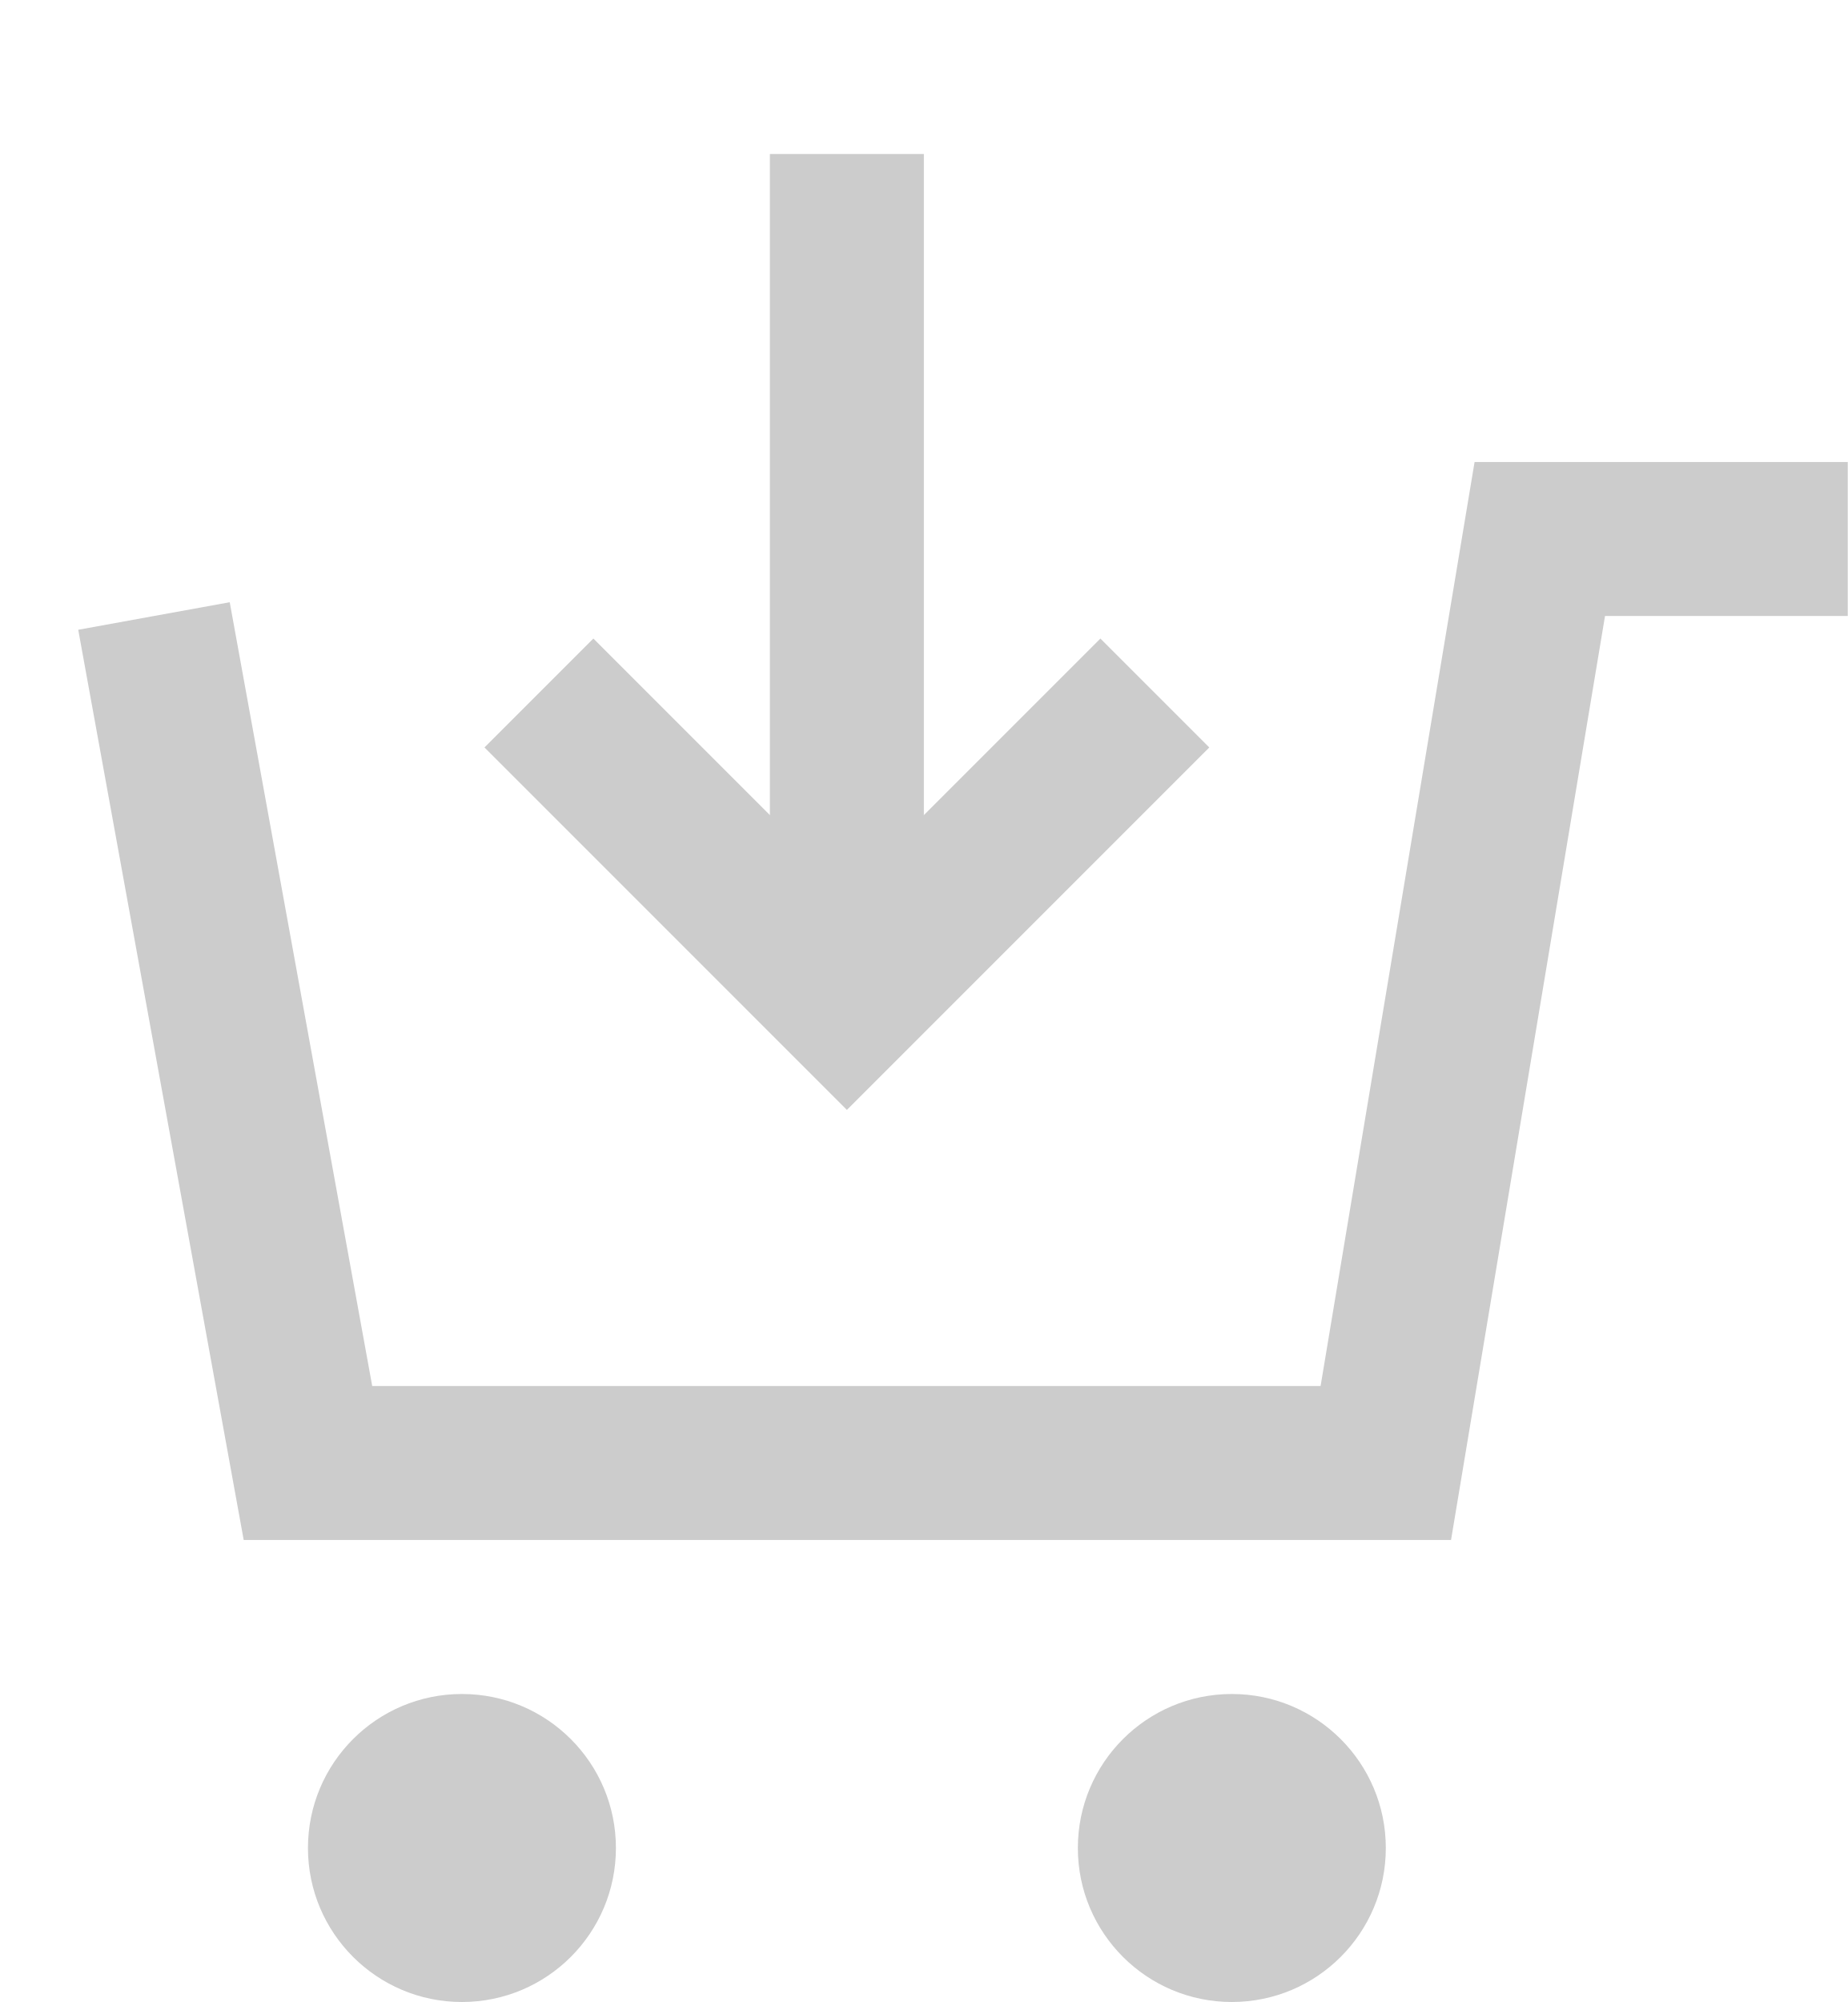
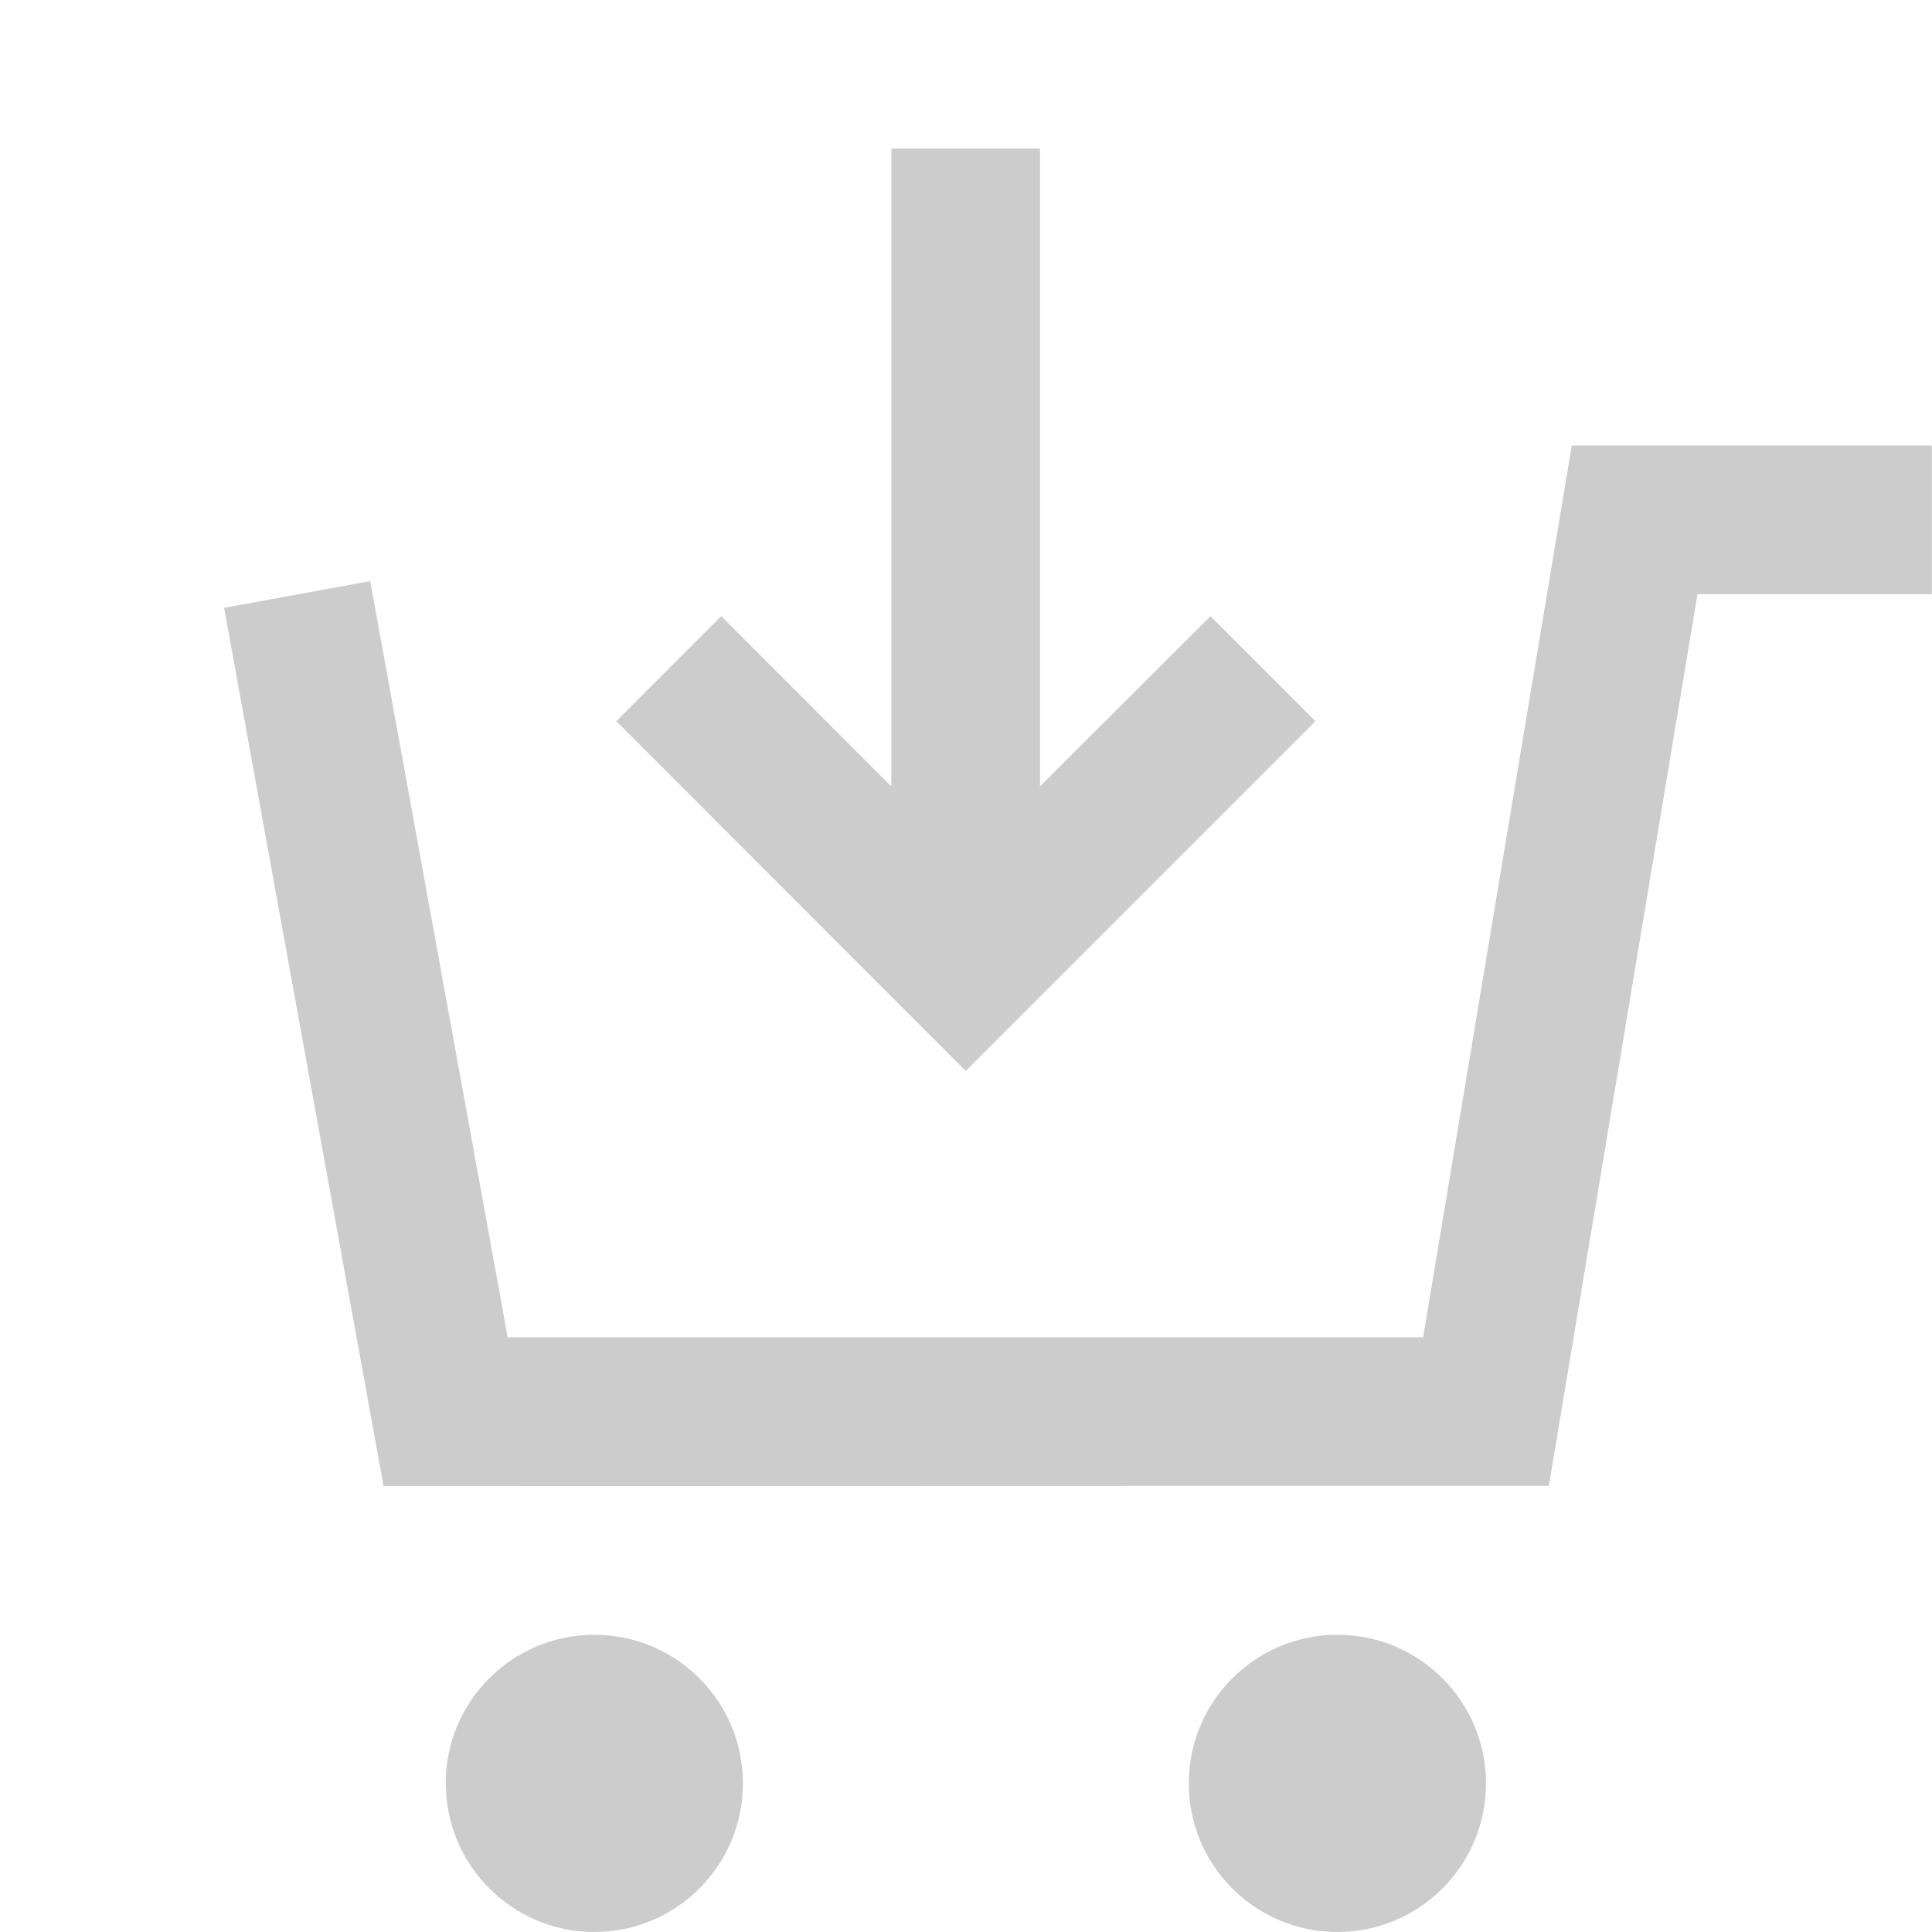
- <svg xmlns="http://www.w3.org/2000/svg" viewBox="0 0 12 13">
+ <svg xmlns="http://www.w3.org/2000/svg" width="13" height="13" viewBox="0 0 13 13">
  <defs>
-     <style>.cls-1,.cls-3{fill:none;}.cls-1{stroke:#ccc;stroke-miterlimit:10;}.cls-2{fill:#ccc;}</style>
+     <style>.a{fill:none;}.b{clip-path:url(#a);}.c{fill:#ccc;}</style>
+     <clipPath id="a">
+       <rect class="a" width="13" height="13" transform="translate(-1)" />
+     </clipPath>
  </defs>
-   <g id="Layer_2" data-name="Layer 2">
-     <g id="Layer_45" data-name="Layer 45">
-       <polyline class="cls-1" points="1 4 2 9.5 9 9.5 10 3.5 12 3.5" />
-       <circle class="cls-2" cx="3" cy="12" r="1" />
-       <circle class="cls-2" cx="8" cy="12" r="1" />
-       <polyline class="cls-1" points="3.5 4.5 5.5 6.5 7.5 4.5" />
-       <line class="cls-1" x1="5.5" y1="1" x2="5.5" y2="6.5" />
-       <rect class="cls-3" width="12" height="13" />
-     </g>
+   <g class="b" transform="translate(1)">
+     <path class="c" d="M186.491-8953a1,1,0,0,1,1-1,1,1,0,0,1,1,1,1,1,0,0,1-1,1A1,1,0,0,1,186.491-8953Zm-5,0a1,1,0,0,1,1-1,1,1,0,0,1,1,1,1,1,0,0,1-1,1A1,1,0,0,1,181.492-8953Zm-.418-2-1.073-5.91.983-.18.925,5.088h6.16l1-6h2.423v1h-1.577l-1,6Zm1.566-5.147.706-.707,1.145,1.146V-8964h1v4.292l1.147-1.146.706.707-2.353,2.353Z" transform="translate(-179.492 8965)" />
  </g>
</svg>
